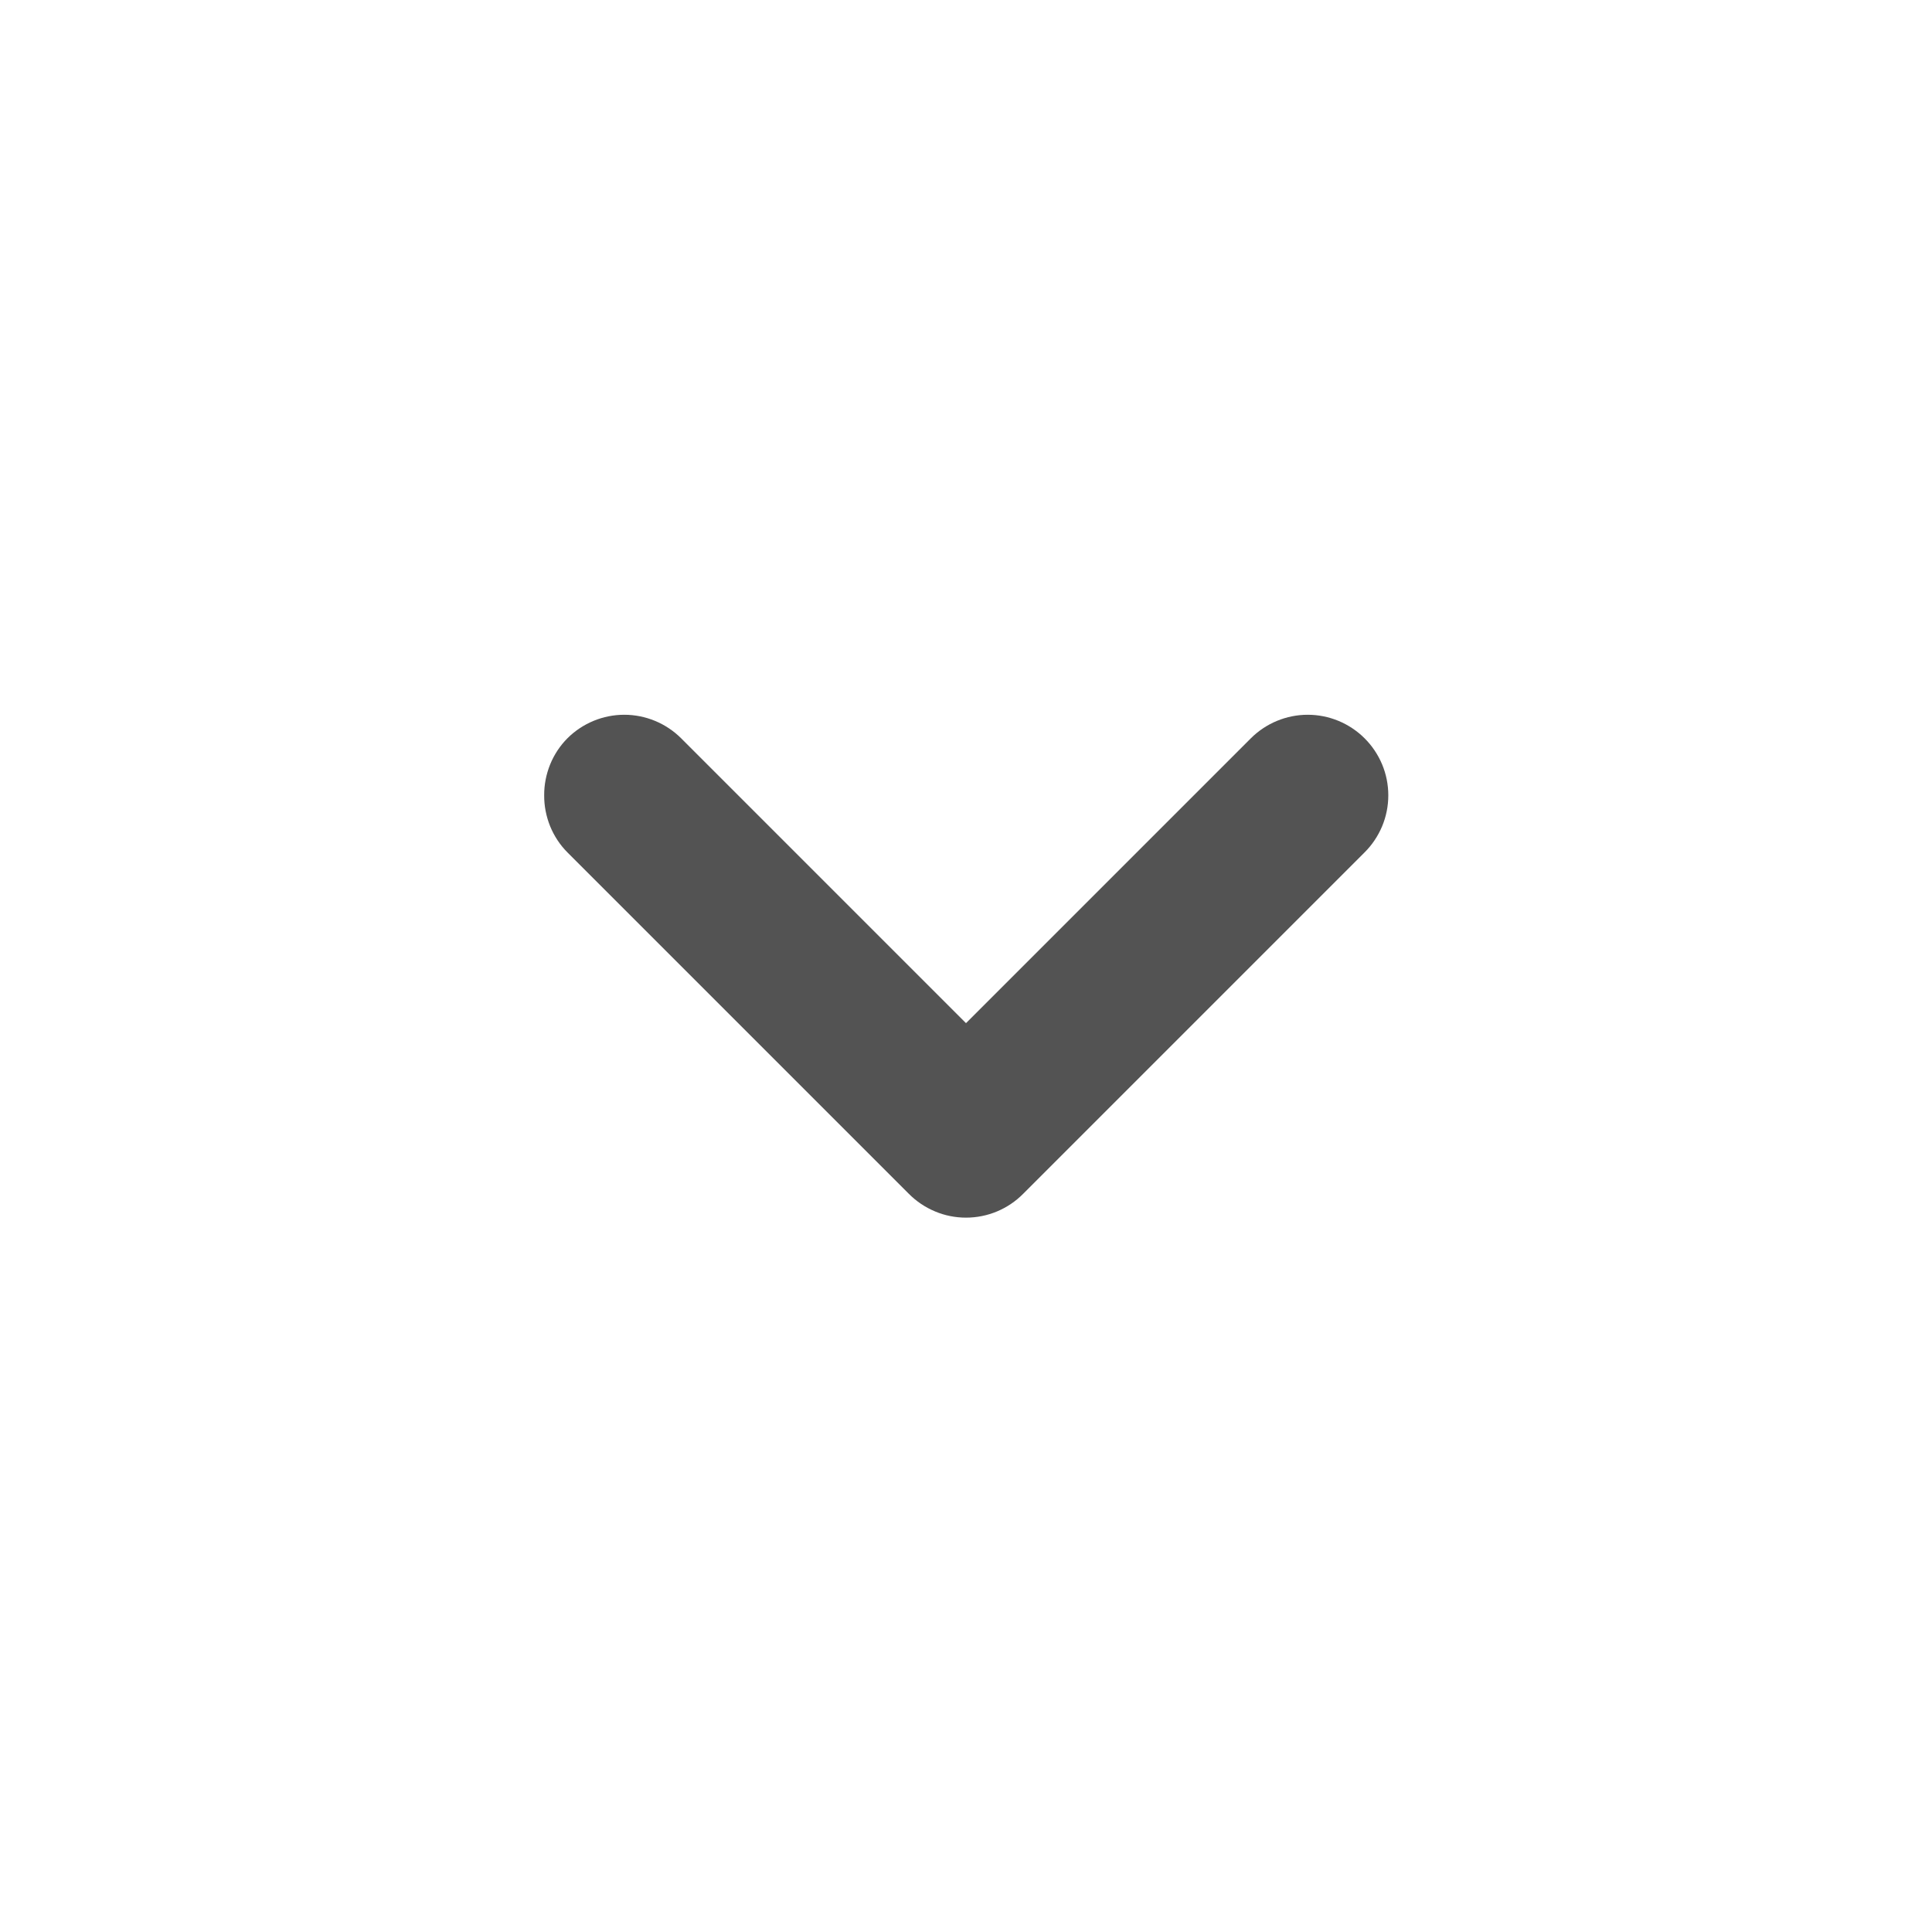
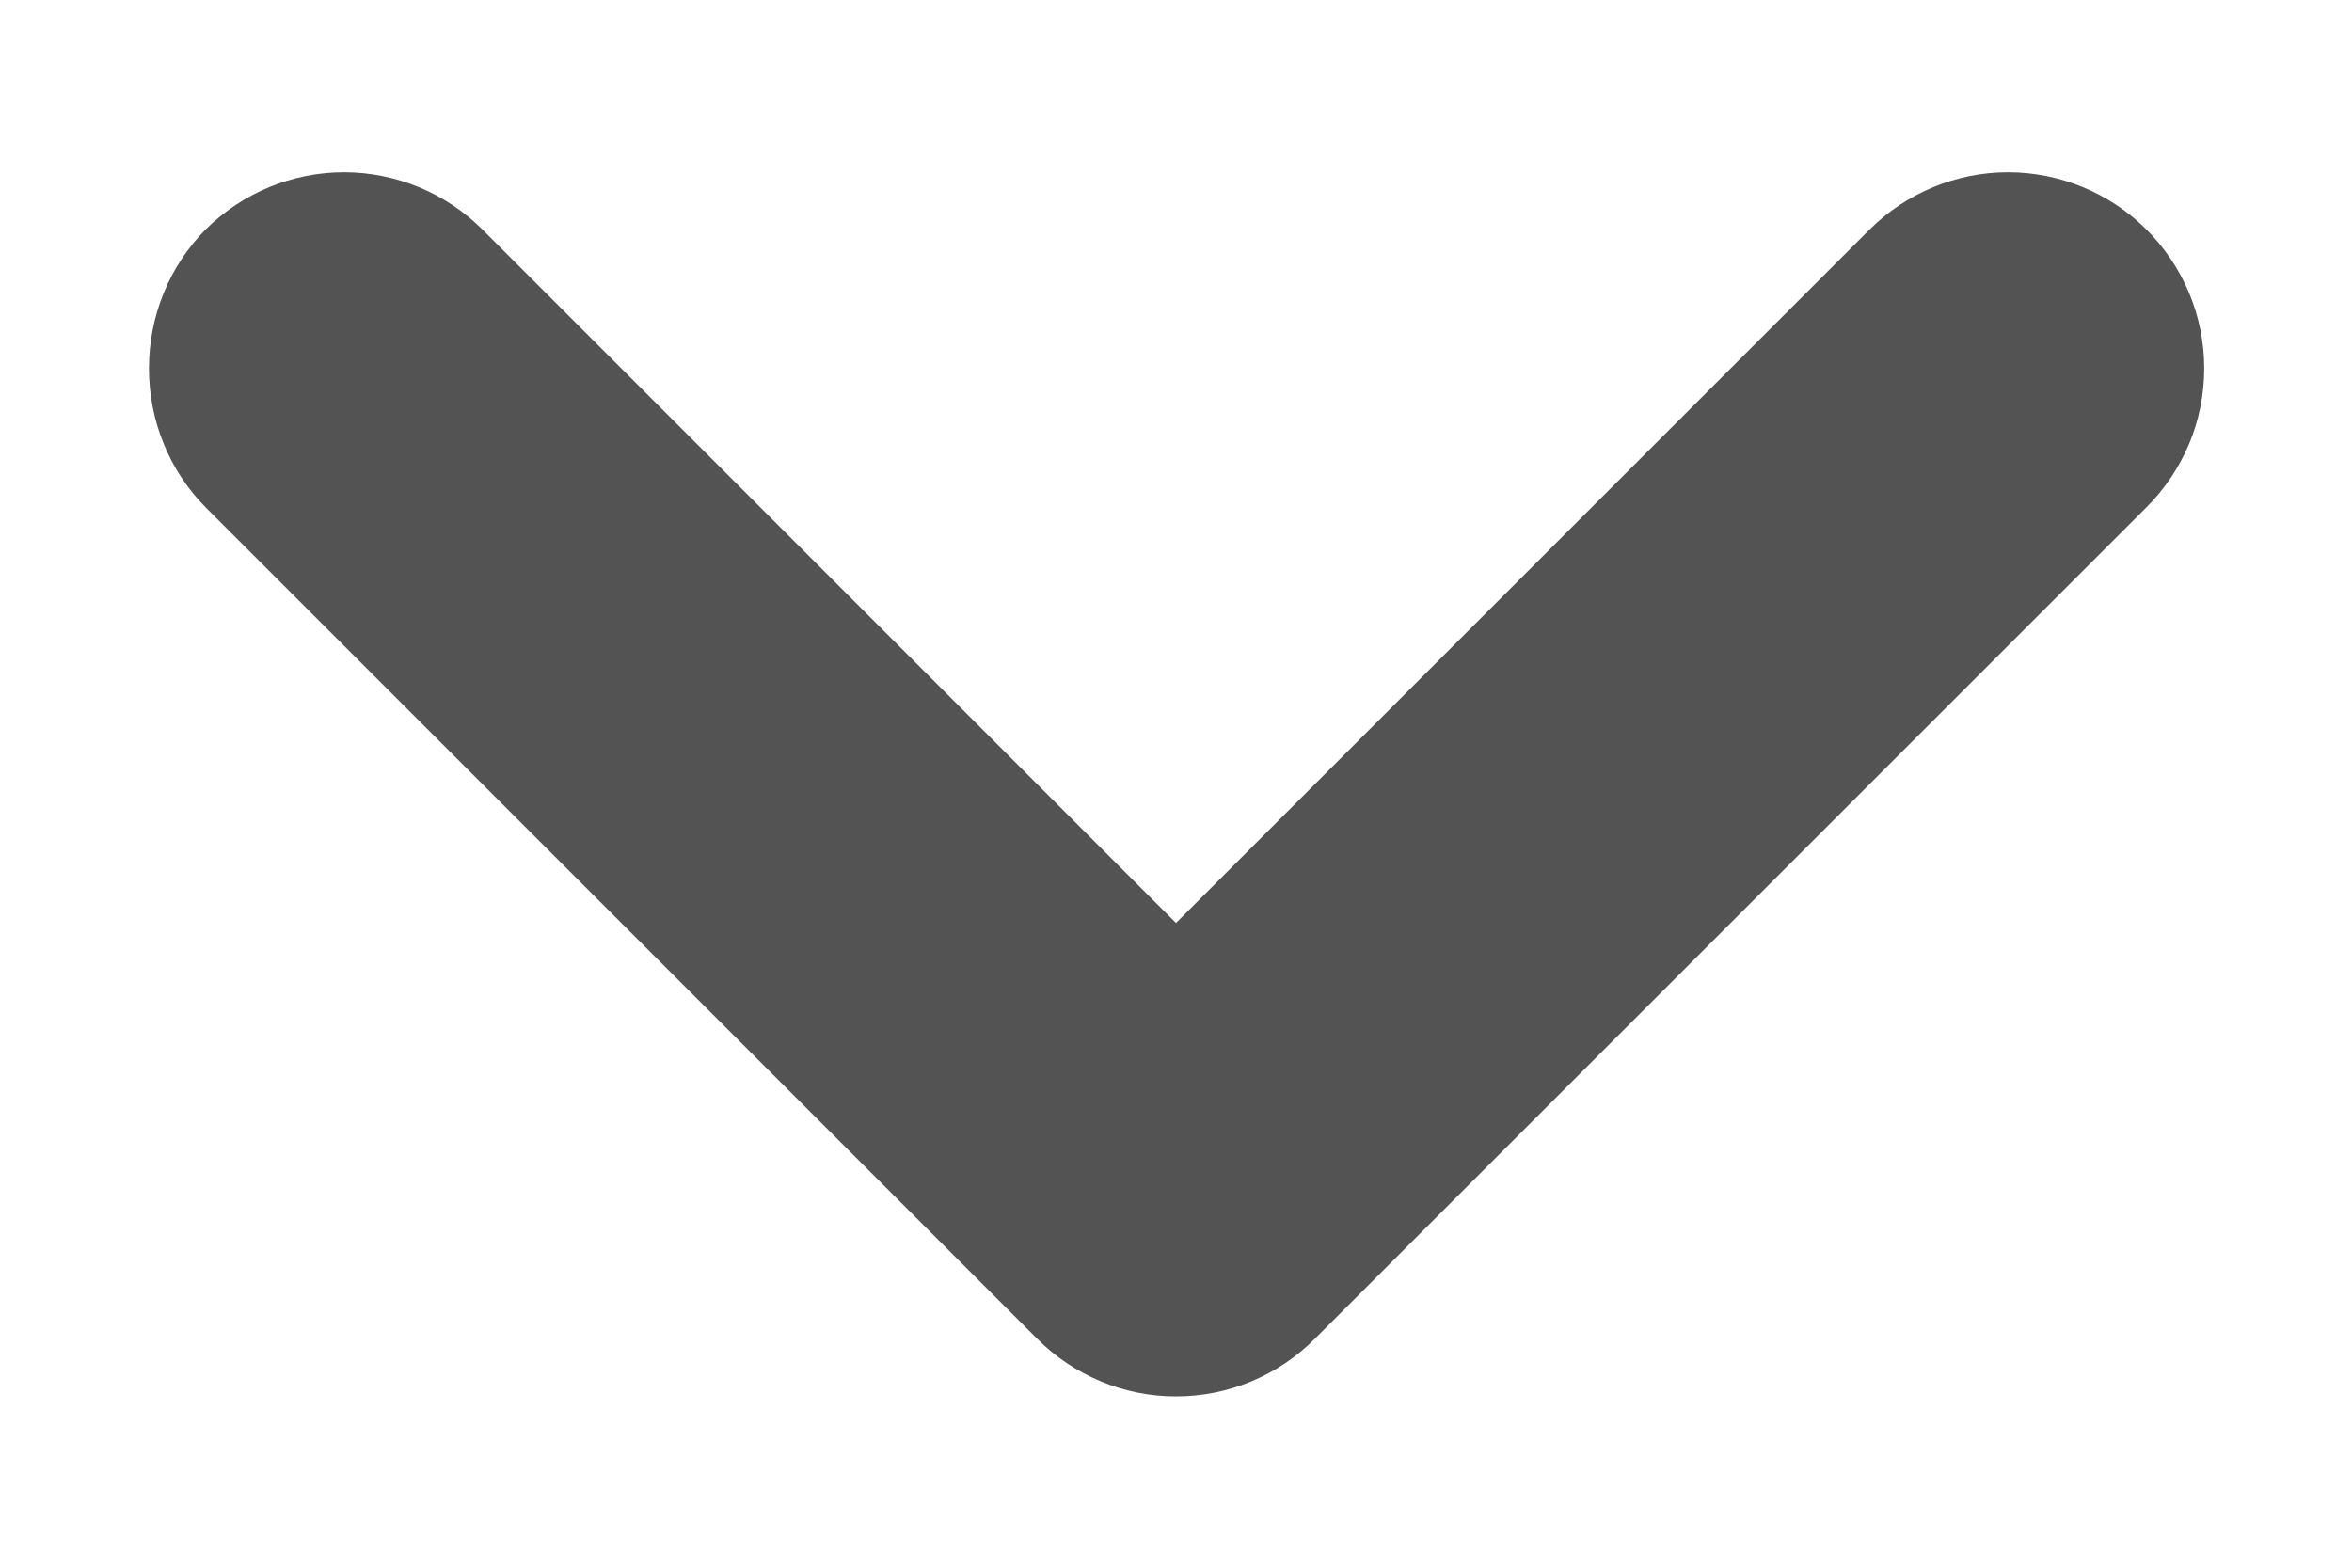
- <svg xmlns="http://www.w3.org/2000/svg" width="24" height="24" viewBox="0 0 24 24" fill="none">
-   <path d="M12.71 14.83L16.95 10.59C17.044 10.497 17.118 10.386 17.169 10.265C17.22 10.143 17.246 10.012 17.246 9.88C17.246 9.748 17.22 9.617 17.169 9.495C17.118 9.374 17.044 9.263 16.95 9.17C16.763 8.984 16.509 8.879 16.245 8.879C15.981 8.879 15.727 8.984 15.54 9.17L12 12.71L8.46 9.17C8.273 8.984 8.019 8.879 7.755 8.879C7.491 8.879 7.237 8.984 7.05 9.17C6.957 9.263 6.884 9.374 6.834 9.496C6.785 9.618 6.759 9.748 6.76 9.88C6.759 10.012 6.785 10.142 6.834 10.264C6.884 10.386 6.957 10.497 7.05 10.59L11.29 14.83C11.383 14.924 11.494 14.998 11.616 15.049C11.737 15.1 11.868 15.126 12 15.126C12.132 15.126 12.263 15.1 12.385 15.049C12.507 14.998 12.617 14.924 12.71 14.83Z" fill="#535353" />
+ <svg xmlns="http://www.w3.org/2000/svg" width="12" height="8" viewBox="0 0 12 8" fill="none">
+   <path d="M6.71 6.83L10.95 2.59C11.044 2.497 11.118 2.386 11.169 2.265C11.22 2.143 11.246 2.012 11.246 1.88C11.246 1.748 11.22 1.617 11.169 1.495C11.118 1.374 11.044 1.263 10.95 1.17C10.763 0.984 10.509 0.879 10.245 0.879C9.981 0.879 9.728 0.984 9.54 1.17L6 4.71L2.46 1.17C2.273 0.984 2.019 0.879 1.755 0.879C1.491 0.879 1.238 0.984 1.05 1.17C0.958 1.263 0.884 1.374 0.835 1.496C0.785 1.618 0.76 1.748 0.76 1.88C0.76 2.012 0.785 2.142 0.835 2.264C0.884 2.386 0.958 2.497 1.05 2.59L5.29 6.83C5.383 6.924 5.494 6.998 5.616 7.049C5.738 7.1 5.868 7.126 6 7.126C6.132 7.126 6.263 7.1 6.385 7.049C6.507 6.998 6.617 6.924 6.71 6.83Z" fill="#535353" />
</svg>
